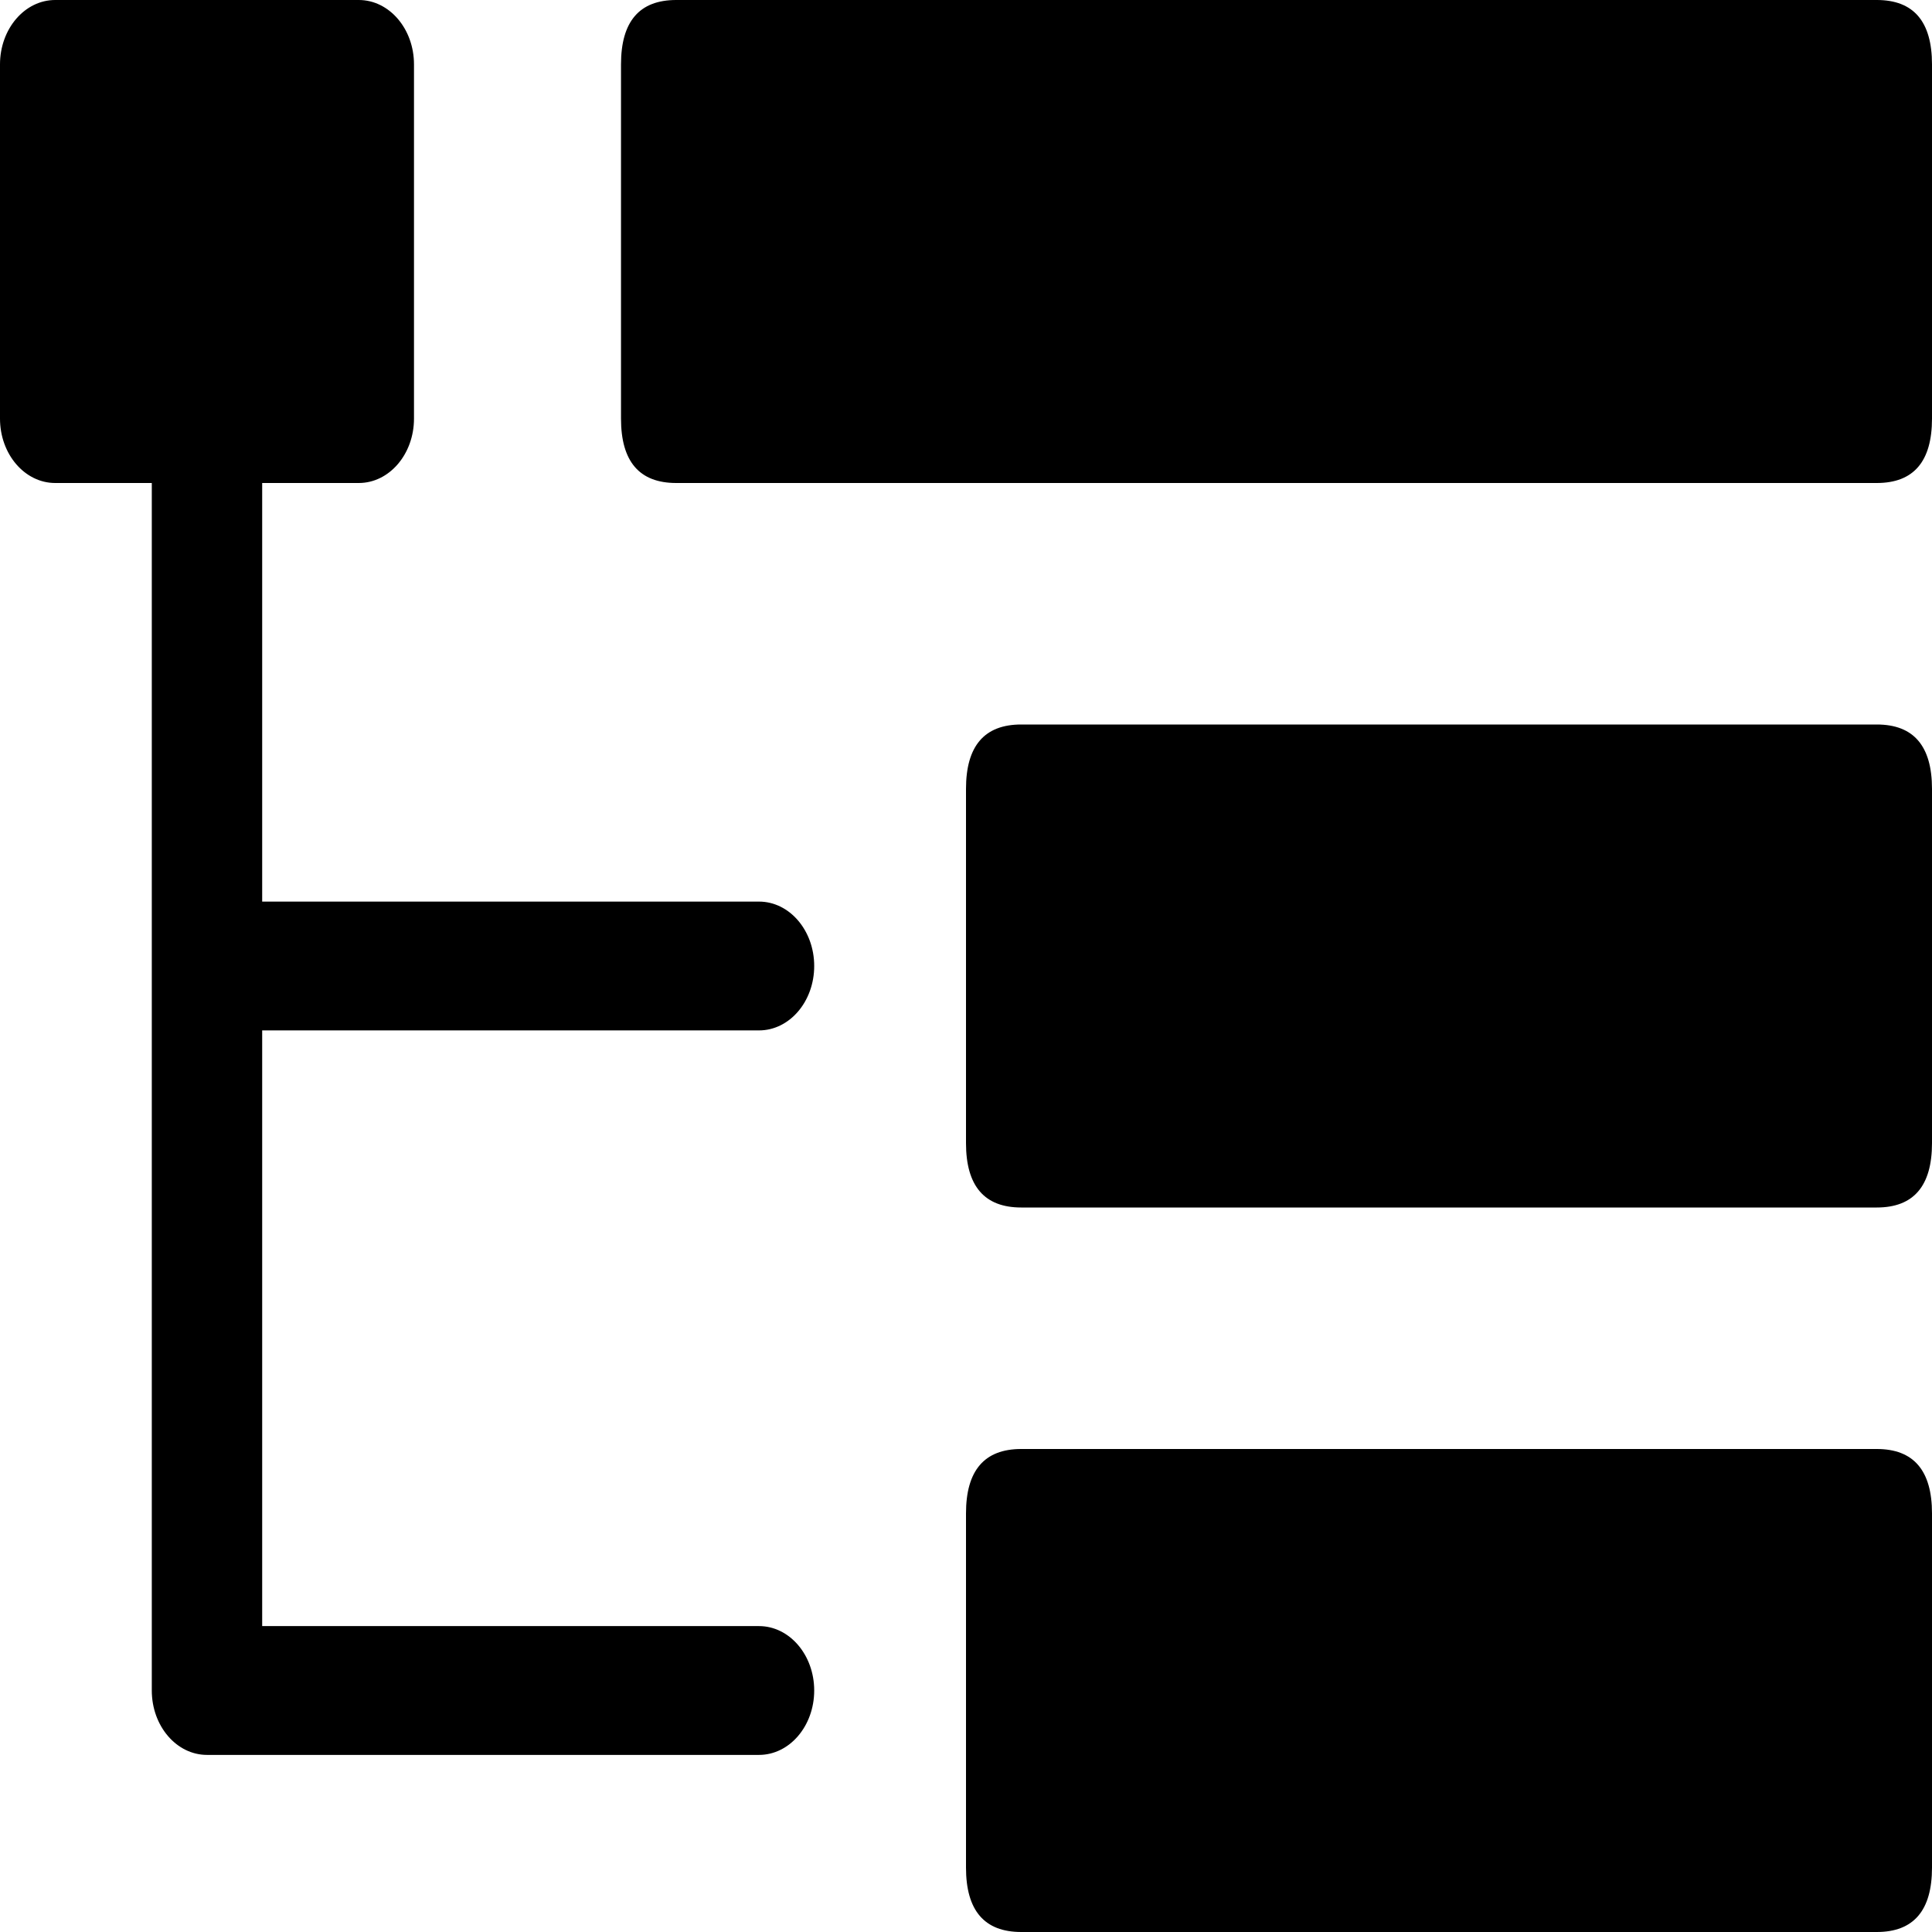
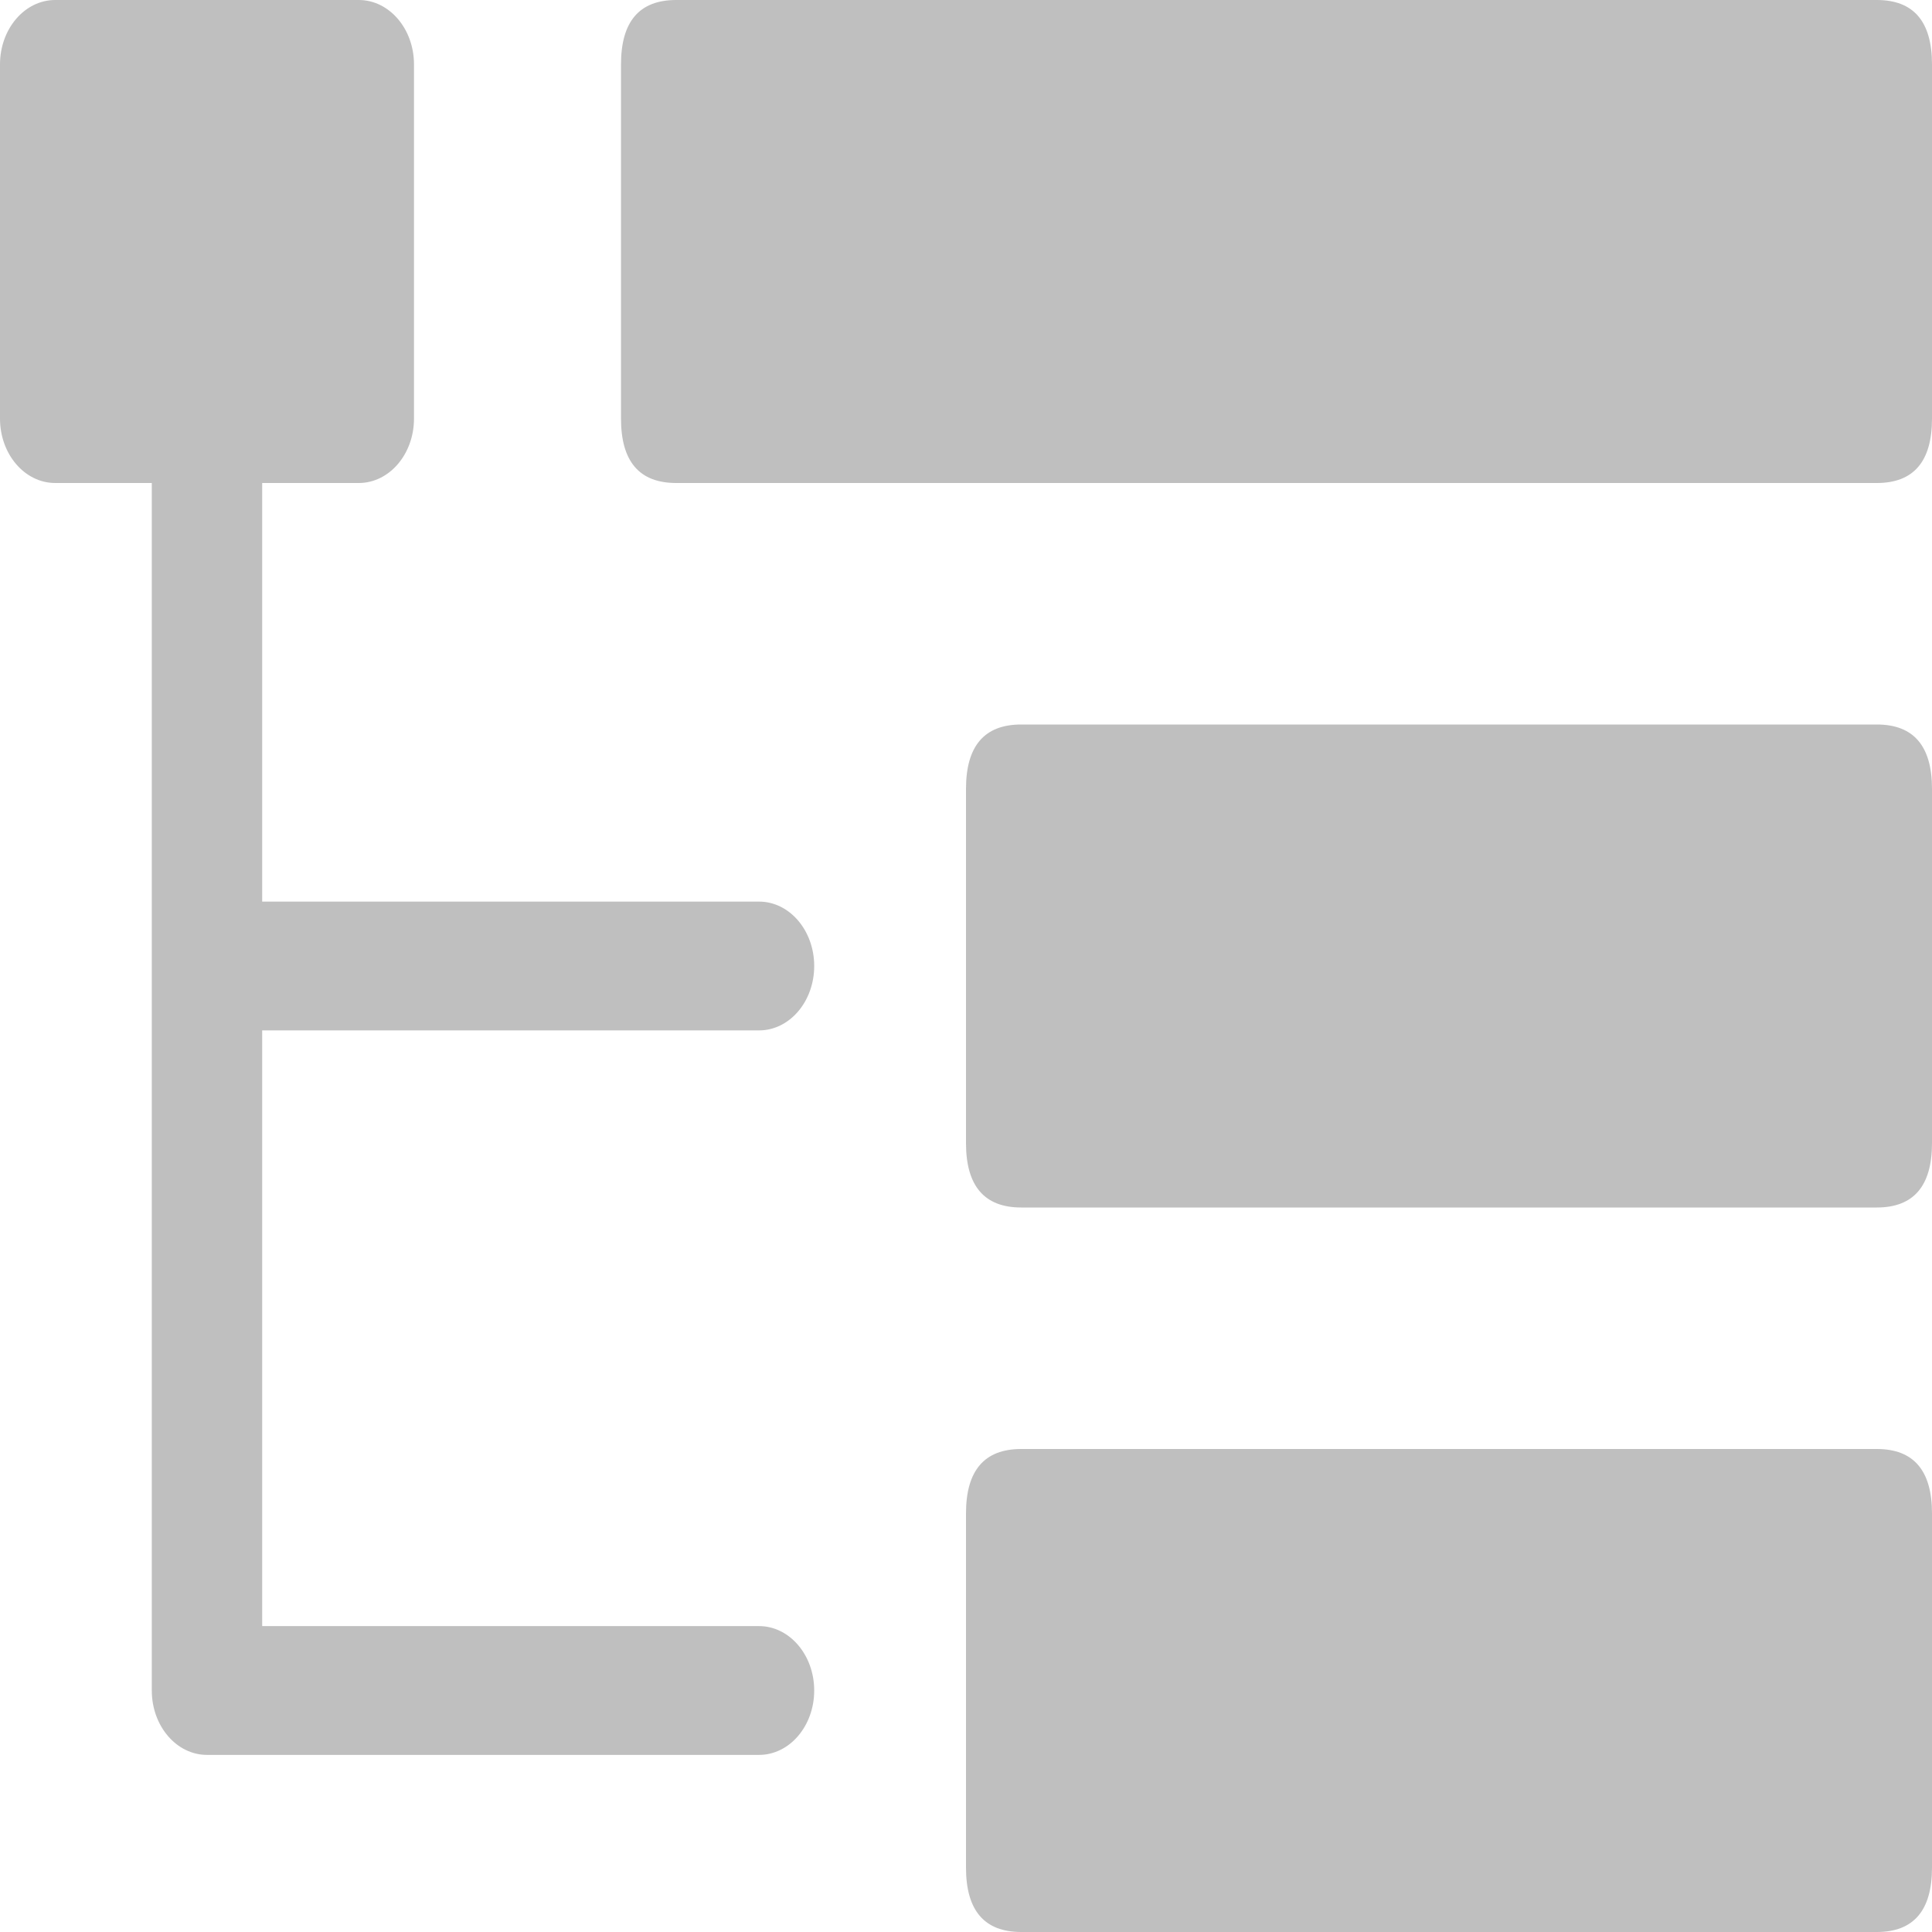
- <svg xmlns="http://www.w3.org/2000/svg" width="128" height="128">
-   <path d="M44.8 0h79.543C126.78 0 128 1.422 128 4.267v23.466c0 2.845-1.219 4.267-3.657 4.267H44.8c-2.438 0-3.657-1.422-3.657-4.267V4.267C41.143 1.422 42.362 0 44.8 0zm22.857 48h56.686c2.438 0 3.657 1.422 3.657 4.267v23.466c0 2.845-1.219 4.267-3.657 4.267H67.657C65.22 80 64 78.578 64 75.733V52.267C64 49.422 65.219 48 67.657 48zm0 48h56.686c2.438 0 3.657 1.422 3.657 4.267v23.466c0 2.845-1.219 4.267-3.657 4.267H67.657C65.22 128 64 126.578 64 123.733v-23.466C64 97.422 65.219 96 67.657 96zM50.286 68.267c2.02 0 3.657-1.91 3.657-4.267 0-2.356-1.638-4.267-3.657-4.267H17.37V32h6.4c2.02 0 3.658-1.91 3.658-4.267V4.267C27.429 1.91 25.79 0 23.77 0H3.657C1.637 0 0 1.91 0 4.267v23.466C0 30.09 1.637 32 3.657 32h6.4v80c0 2.356 1.638 4.267 3.657 4.267h36.572c2.02 0 3.657-1.91 3.657-4.267 0-2.356-1.638-4.267-3.657-4.267H17.37V68.267h32.915z" />
+ <svg xmlns="http://www.w3.org/2000/svg" t="1611627845919" class="icon" viewBox="0 0 1024 1024" version="1.1" p-id="48379" width="128" height="128">
+   <defs>
+     <style type="text/css" />
+   </defs>
+   <path d="M358.4 0h636.344C1014.24 0 1024 11.376 1024 34.136v187.728c0 22.76-9.752 34.136-29.256 34.136H358.4c-19.504 0-29.256-11.376-29.256-34.136V34.136C329.144 11.376 338.896 0 358.4 0z m182.856 384h453.488c19.504 0 29.256 11.376 29.256 34.136v187.728c0 22.76-9.752 34.136-29.256 34.136H541.256C521.76 640 512 628.624 512 605.864V418.136C512 395.376 521.752 384 541.256 384z m0 384h453.488c19.504 0 29.256 11.376 29.256 34.136v187.728c0 22.76-9.752 34.136-29.256 34.136H541.256C521.76 1024 512 1012.624 512 989.864v-187.728C512 779.376 521.752 768 541.256 768zM402.288 546.136c16.16 0 29.256-15.28 29.256-34.136 0-18.848-13.104-34.136-29.256-34.136H138.96V256h51.2c16.16 0 29.264-15.28 29.264-34.136V34.136C219.432 15.28 206.32 0 190.16 0H29.256C13.096 0 0 15.28 0 34.136v187.728C0 240.72 13.096 256 29.256 256h51.2v640c0 18.848 13.104 34.136 29.256 34.136h292.576c16.16 0 29.256-15.28 29.256-34.136 0-18.848-13.104-34.136-29.256-34.136H138.96V546.136h263.32z" p-id="48380" fill="#bfbfbf" />
</svg>
